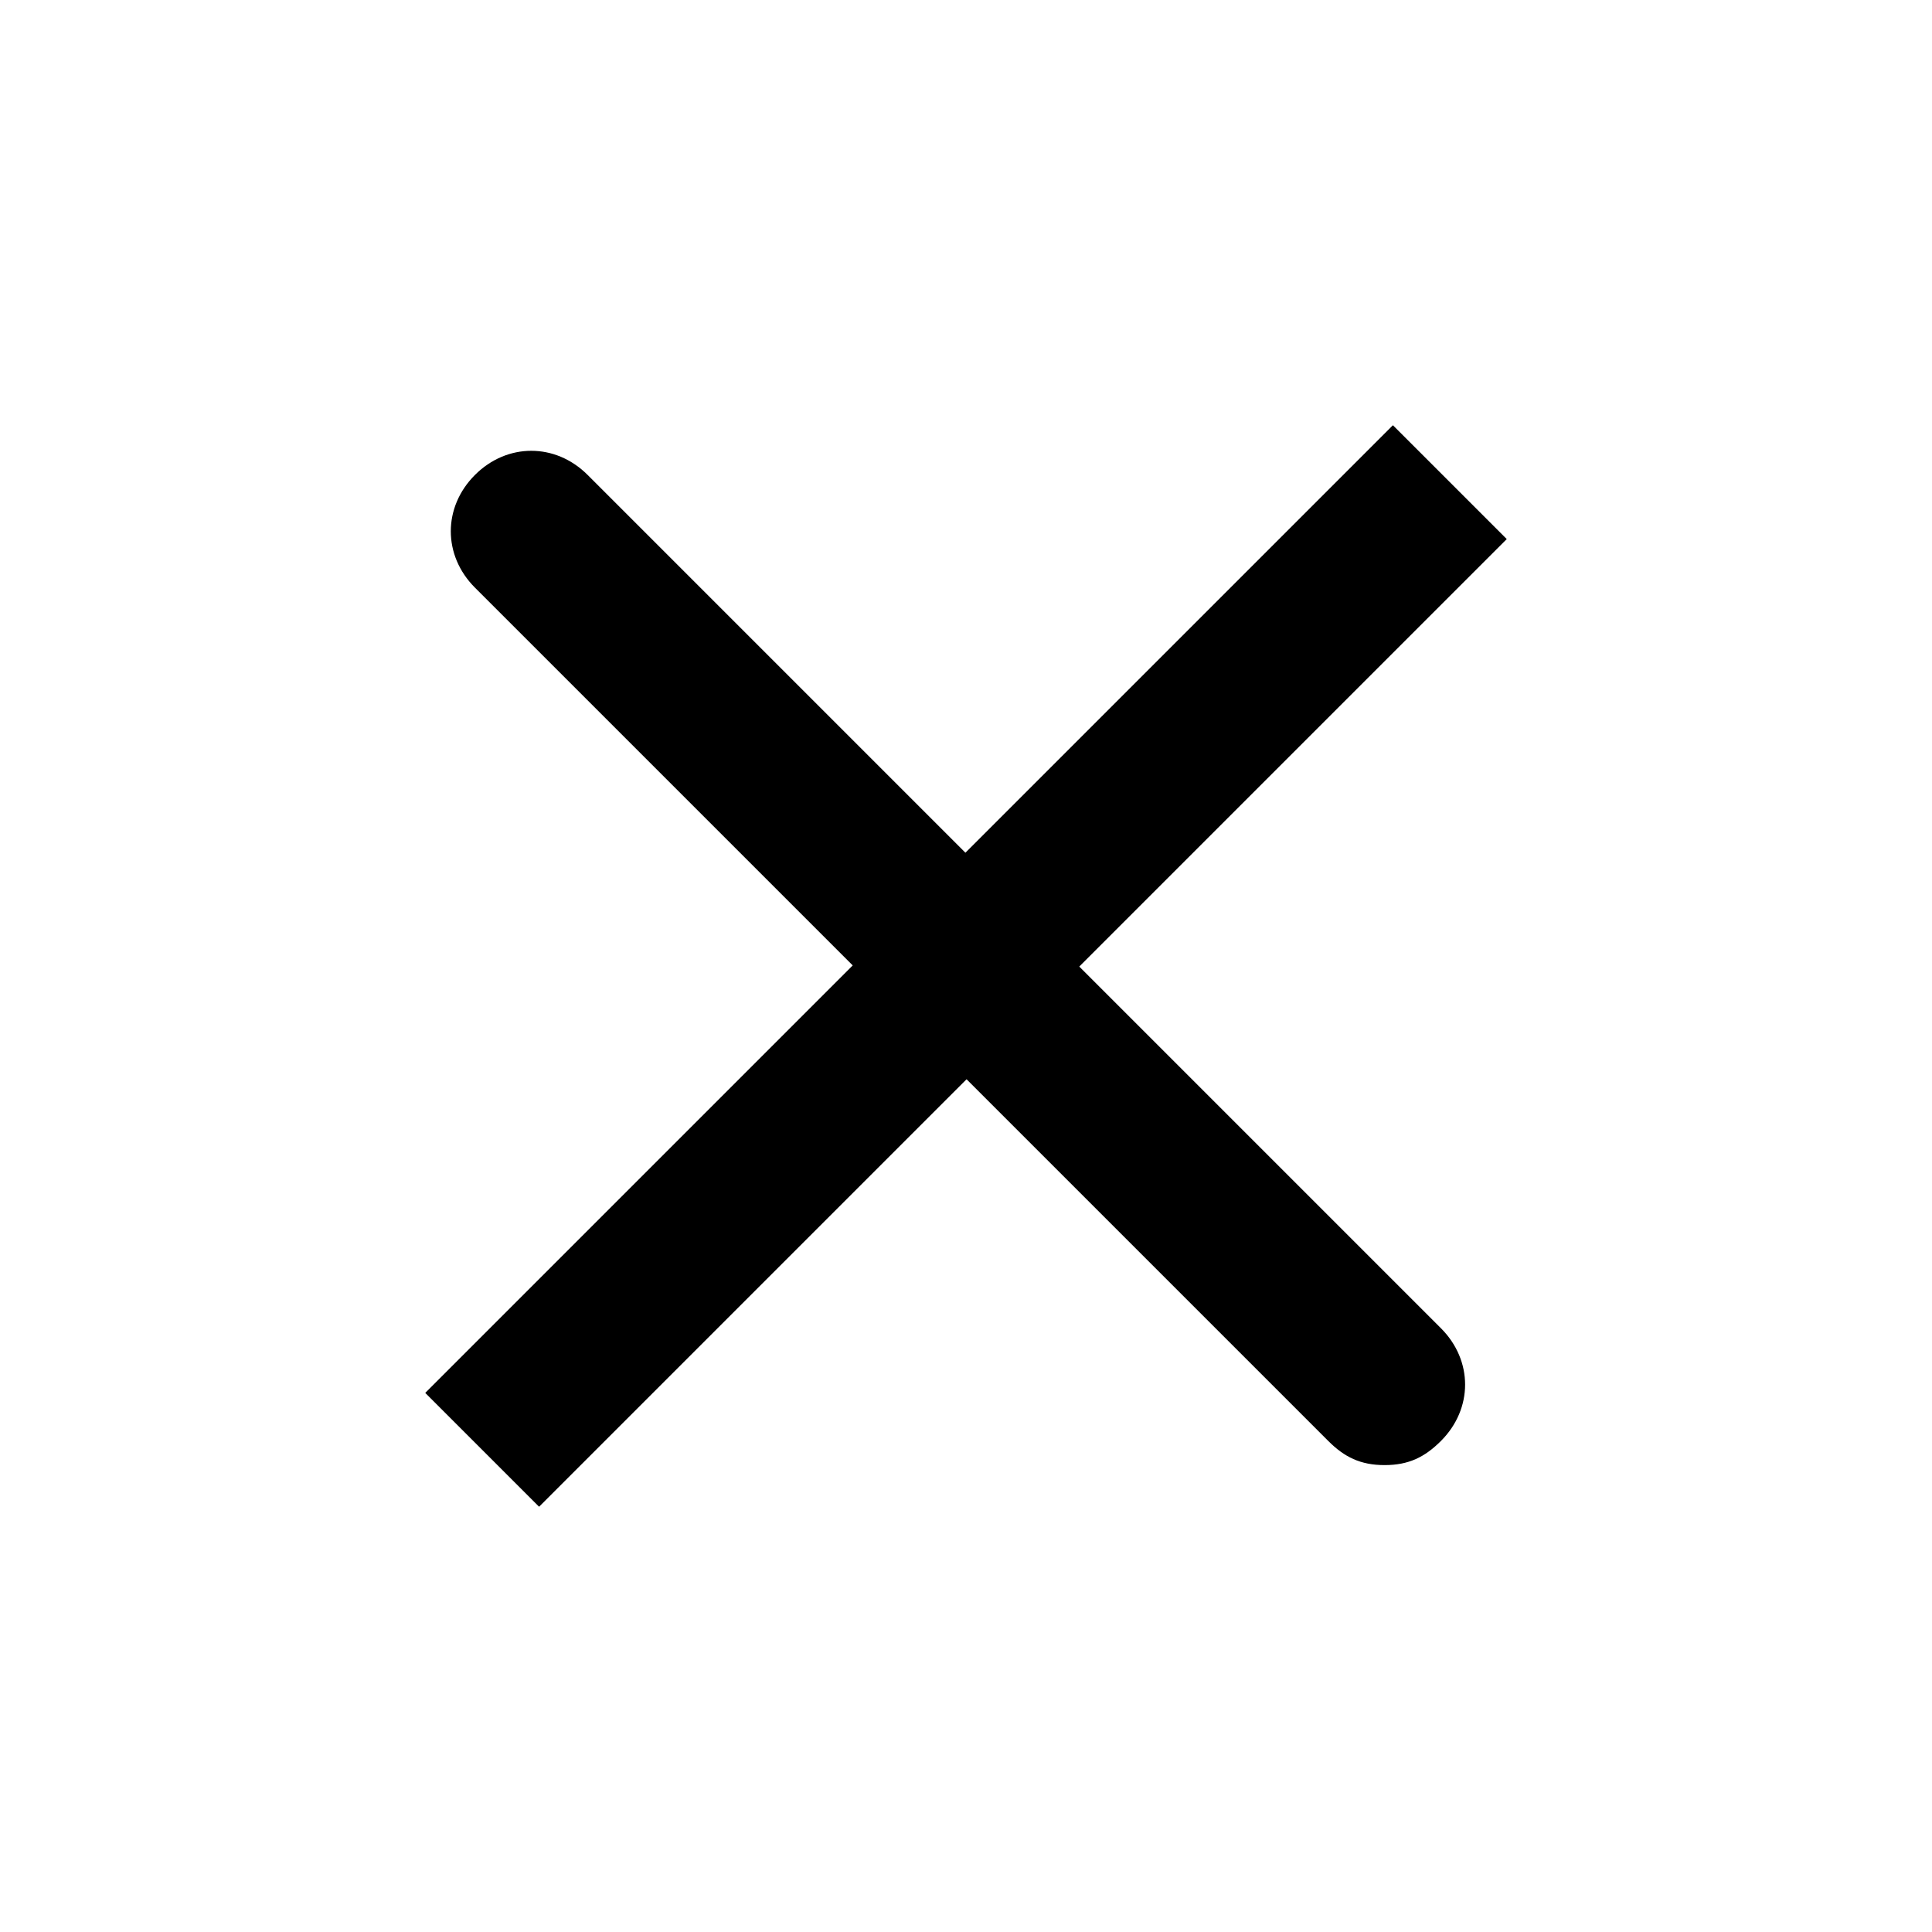
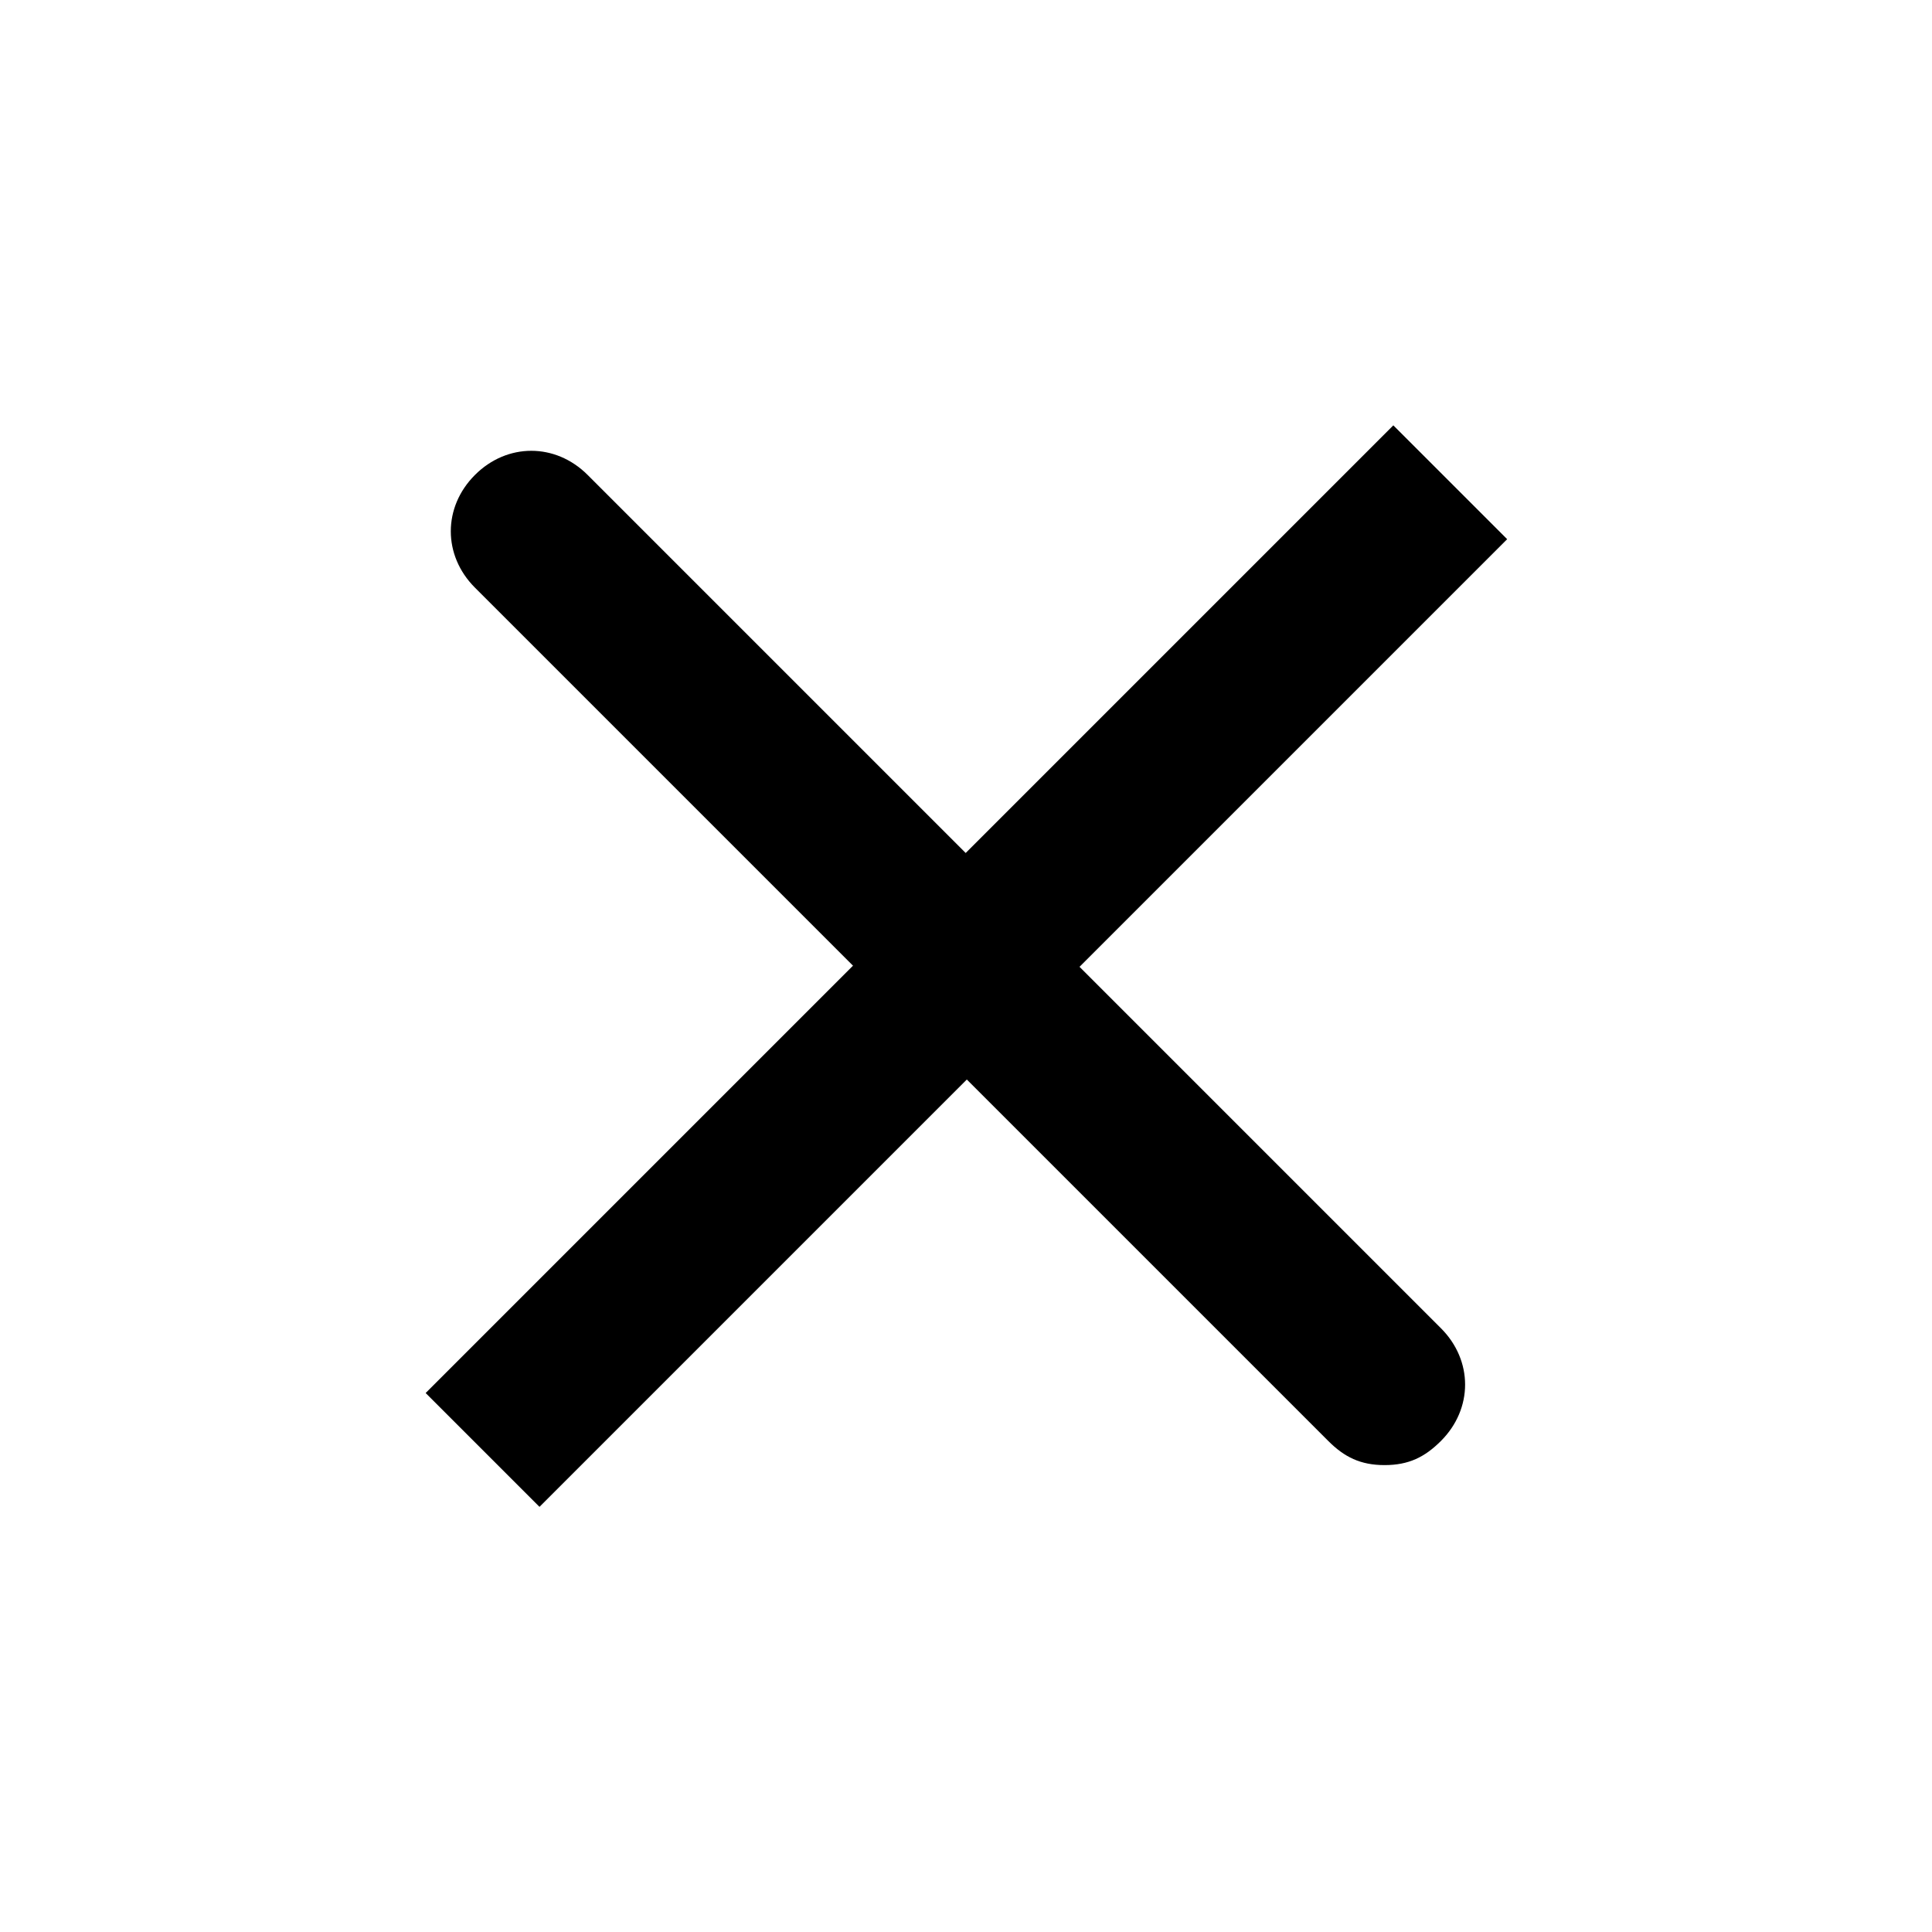
- <svg xmlns="http://www.w3.org/2000/svg" version="1.1" id="Layer_1" x="0px" y="0px" viewBox="0 0 24 24" style="enable-background:new 0 0 24 24;" xml:space="preserve">
-   <rect id="XMLID_70_" x="11" y="3.5" transform="matrix(0.7071 0.7071 -0.7071 0.7071 12 -4.9706)" width="2" height="17" />
-   <path id="XMLID_69_" d="M17.2,18.2c-0.3,0-0.5-0.1-0.7-0.3L5.9,7.3c-0.4-0.4-0.4-1,0-1.4s1-0.4,1.4,0l10.6,10.6c0.4,0.4,0.4,1,0,1.4  C17.7,18.1,17.5,18.2,17.2,18.2z" />
+ <svg xmlns="http://www.w3.org/2000/svg" version="1.1" id="Layer_1" x="0px" y="0px" viewBox="-467 269 24 24" style="enable-background:new -467 269 24 24;" xml:space="preserve">
+   <rect x="-456" y="272.5" transform="matrix(0.7071 0.7071 -0.7071 0.7071 65.4306 404.0366)" width="2" height="17" />
+   <path d="M-449.8,287.2c-0.3,0-0.5-0.1-0.7-0.3l-10.6-10.6c-0.4-0.4-0.4-1,0-1.4s1-0.4,1.4,0l10.6,10.6c0.4,0.4,0.4,1,0,1.4  C-449.3,287.1-449.5,287.2-449.8,287.2z" />
</svg>
